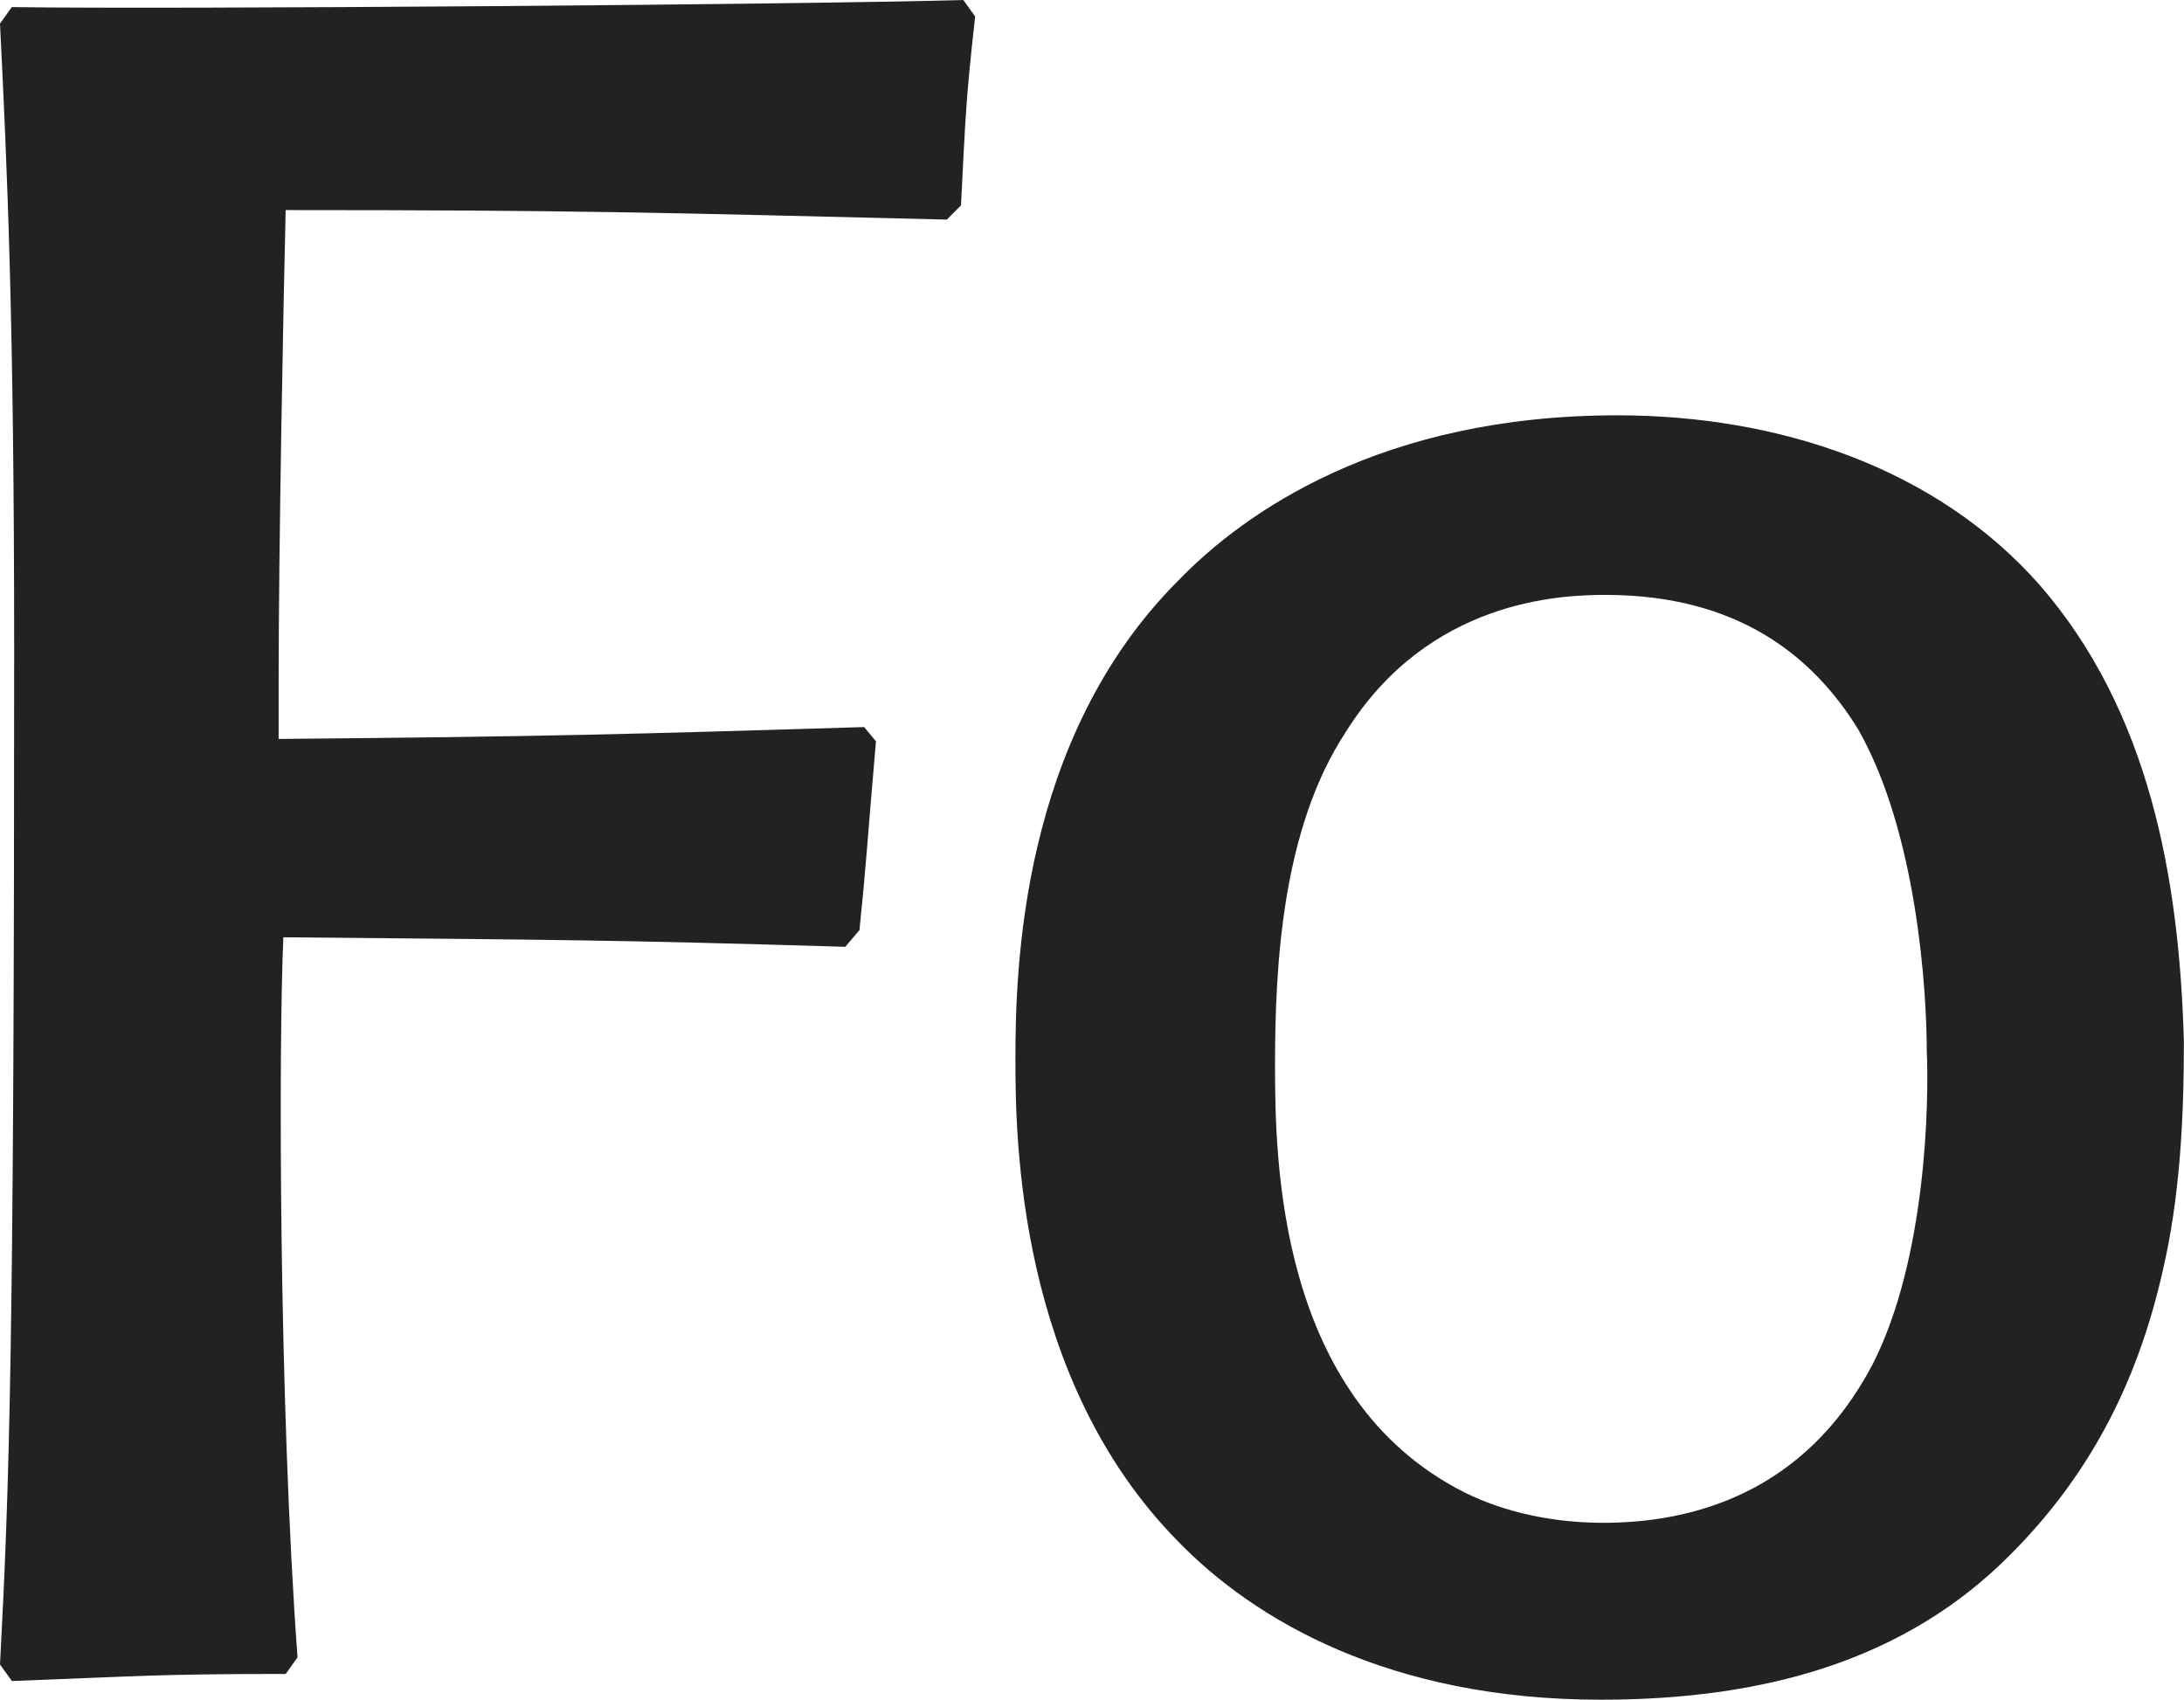
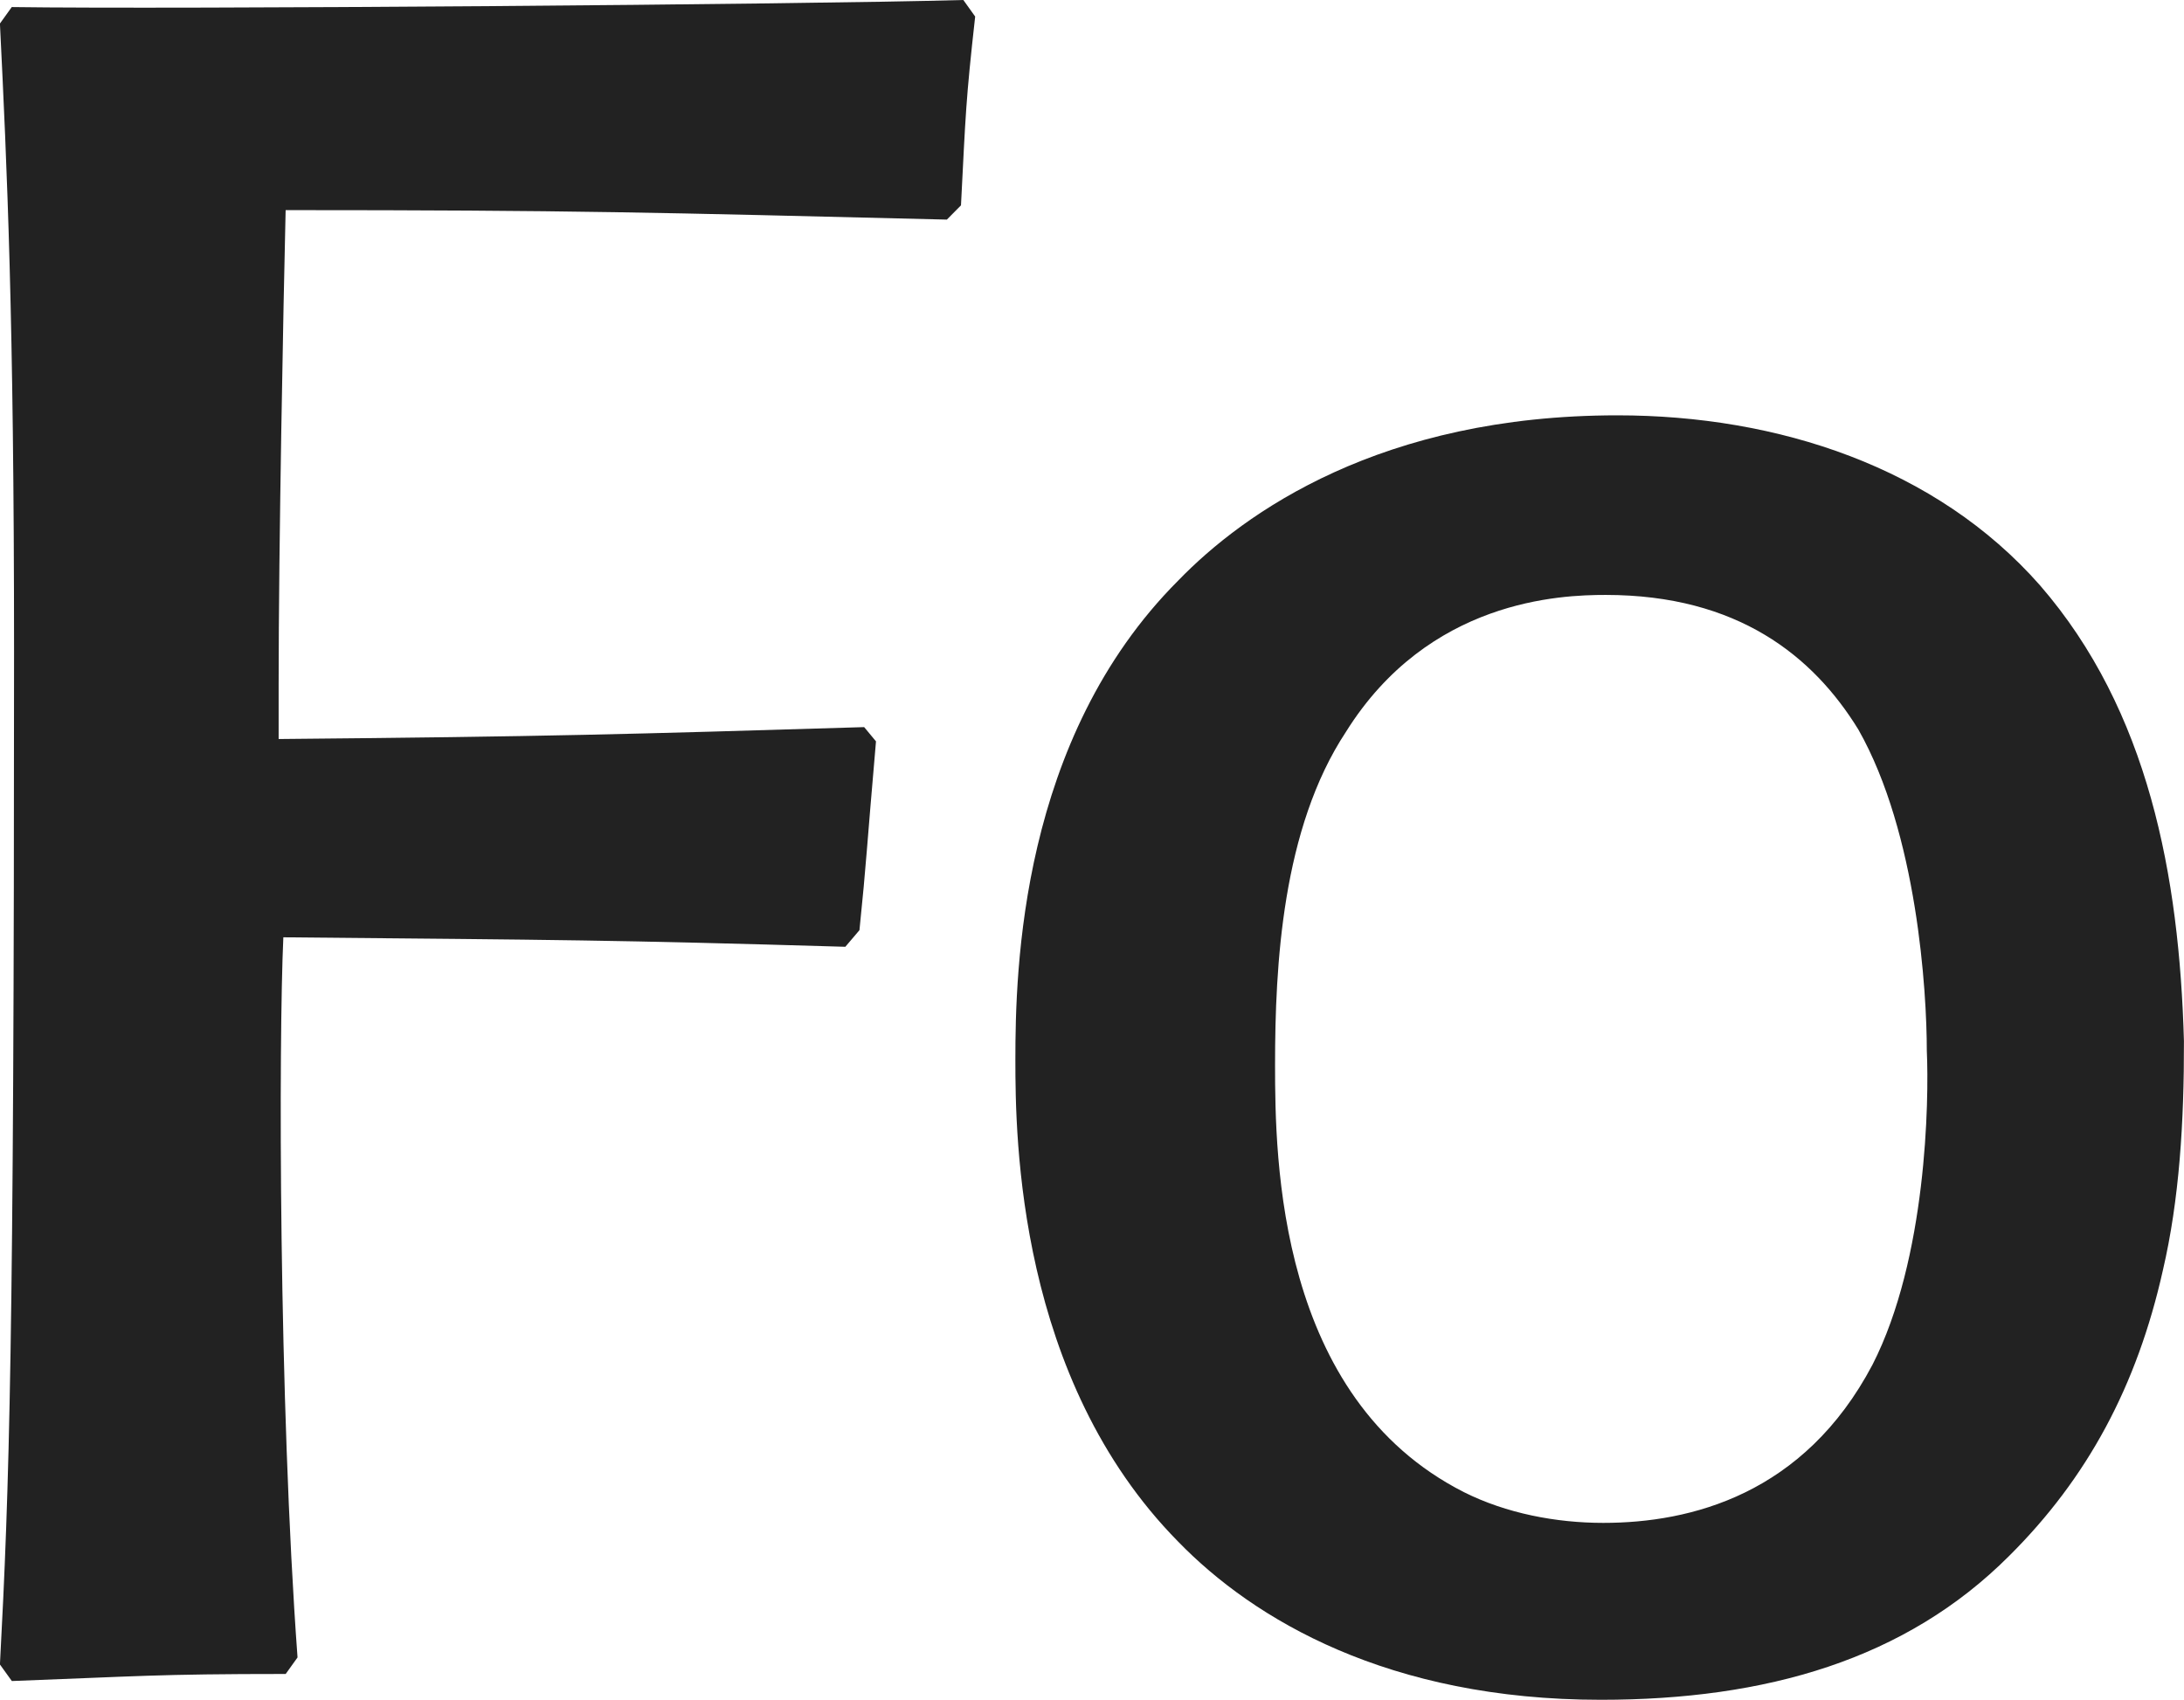
- <svg xmlns="http://www.w3.org/2000/svg" version="1.1" id="Layer_1" x="0px" y="0px" width="33.297px" height="25.916px" viewBox="0 0 33.297 25.916" enable-background="new 0 0 33.297 25.916" xml:space="preserve">
+ <svg xmlns="http://www.w3.org/2000/svg" version="1.1" id="Layer_1" x="0px" y="0px" width="33.406px" height="26px" viewBox="-0.055 -0.043 33.406 26" enable-background="new -0.055 -0.043 33.406 26" xml:space="preserve">
  <g>
-     <path fill="#222222" d="M12.887,14.435c-3.563-0.106-4.284-0.106-8.567-0.145c-0.072,1.548-0.072,7.055,0.216,10.979l-0.18,0.252   c-1.979,0-2.268,0.037-4.175,0.108L0,25.377c0.144-2.735,0.216-4.824,0.216-15.442C0.216,4.824,0.108,2.556,0,0.36l0.18-0.252   C2.664,0.144,12.203,0.071,14.687,0l0.18,0.252c-0.144,1.296-0.144,1.476-0.216,2.879l-0.216,0.217   C9.971,3.239,8.747,3.203,4.355,3.203C4.32,4.679,4.248,8.314,4.248,10.438v0.828c4.104-0.036,5.328-0.072,8.927-0.181l0.18,0.217   c-0.144,1.655-0.144,1.835-0.252,2.879L12.887,14.435z" />
-     <path fill="#222222" d="M32.975,19.365c-0.396,1.764-1.152,3.168-2.342,4.354c-1.582,1.584-3.707,2.195-6.227,2.195   c-3.24,0-5.291-1.226-6.443-2.411c-2.447-2.482-2.482-6.154-2.482-7.343c0-1.368,0.072-4.896,2.482-7.308   c1.01-1.044,3.098-2.52,6.695-2.52c2.447,0,4.859,0.792,6.443,2.592c1.655,1.907,2.123,4.428,2.194,6.947   C33.297,17.099,33.227,18.285,32.975,19.365z M28.331,11.122c-0.685-1.115-1.834-2.052-3.853-2.052   c-0.684,0-2.699,0.072-3.959,2.088c-0.973,1.476-1.08,3.563-1.08,5.075c0,1.438,0.037,5.074,2.879,6.516   c0.648,0.324,1.404,0.468,2.125,0.468c1.332,0,3.06-0.432,4.104-2.411c0.828-1.619,0.863-4.031,0.828-4.787   C29.375,15.118,29.23,12.706,28.331,11.122z" />
+     <path fill="#222222" d="M12.875,14.439c-3.575-0.105-4.298-0.105-8.596-0.145c-0.072,1.553-0.072,7.077,0.217,11.015l-0.181,0.253   c-1.986,0-2.276,0.037-4.189,0.108l-0.182-0.253c0.145-2.744,0.216-4.84,0.216-15.493c0-5.127-0.108-7.403-0.216-9.607l0.181-0.252   c2.492,0.036,12.063-0.038,14.555-0.108l0.181,0.253c-0.145,1.3-0.145,1.481-0.217,2.888l-0.216,0.218   C9.949,3.207,8.721,3.171,4.314,3.171C4.279,4.652,4.207,8.298,4.207,10.43v0.831c4.118-0.037,5.346-0.073,8.956-0.182l0.181,0.218   c-0.145,1.661-0.145,1.841-0.253,2.888L12.875,14.439z" />
+     <path fill="#222222" d="M33.028,19.387c-0.396,1.77-1.154,3.179-2.35,4.368c-1.587,1.589-3.719,2.202-6.247,2.202   c-3.251,0-5.309-1.229-6.465-2.419c-2.455-2.491-2.49-6.175-2.49-7.367c0-1.373,0.073-4.912,2.49-7.333   c1.014-1.047,3.108-2.528,6.718-2.528c2.456,0,4.876,0.794,6.465,2.601c1.66,1.914,2.13,4.443,2.201,6.97   C33.353,17.112,33.281,18.303,33.028,19.387z M28.37,11.116c-0.688-1.119-1.841-2.059-3.865-2.059   c-0.688,0-2.709,0.072-3.973,2.095c-0.977,1.48-1.084,3.575-1.084,5.092c0,1.442,0.038,5.091,2.889,6.537   c0.649,0.325,1.409,0.47,2.132,0.47c1.337,0,3.07-0.434,4.117-2.419c0.831-1.625,0.866-4.045,0.831-4.804   C29.417,15.125,29.272,12.705,28.37,11.116z" />
  </g>
</svg>
